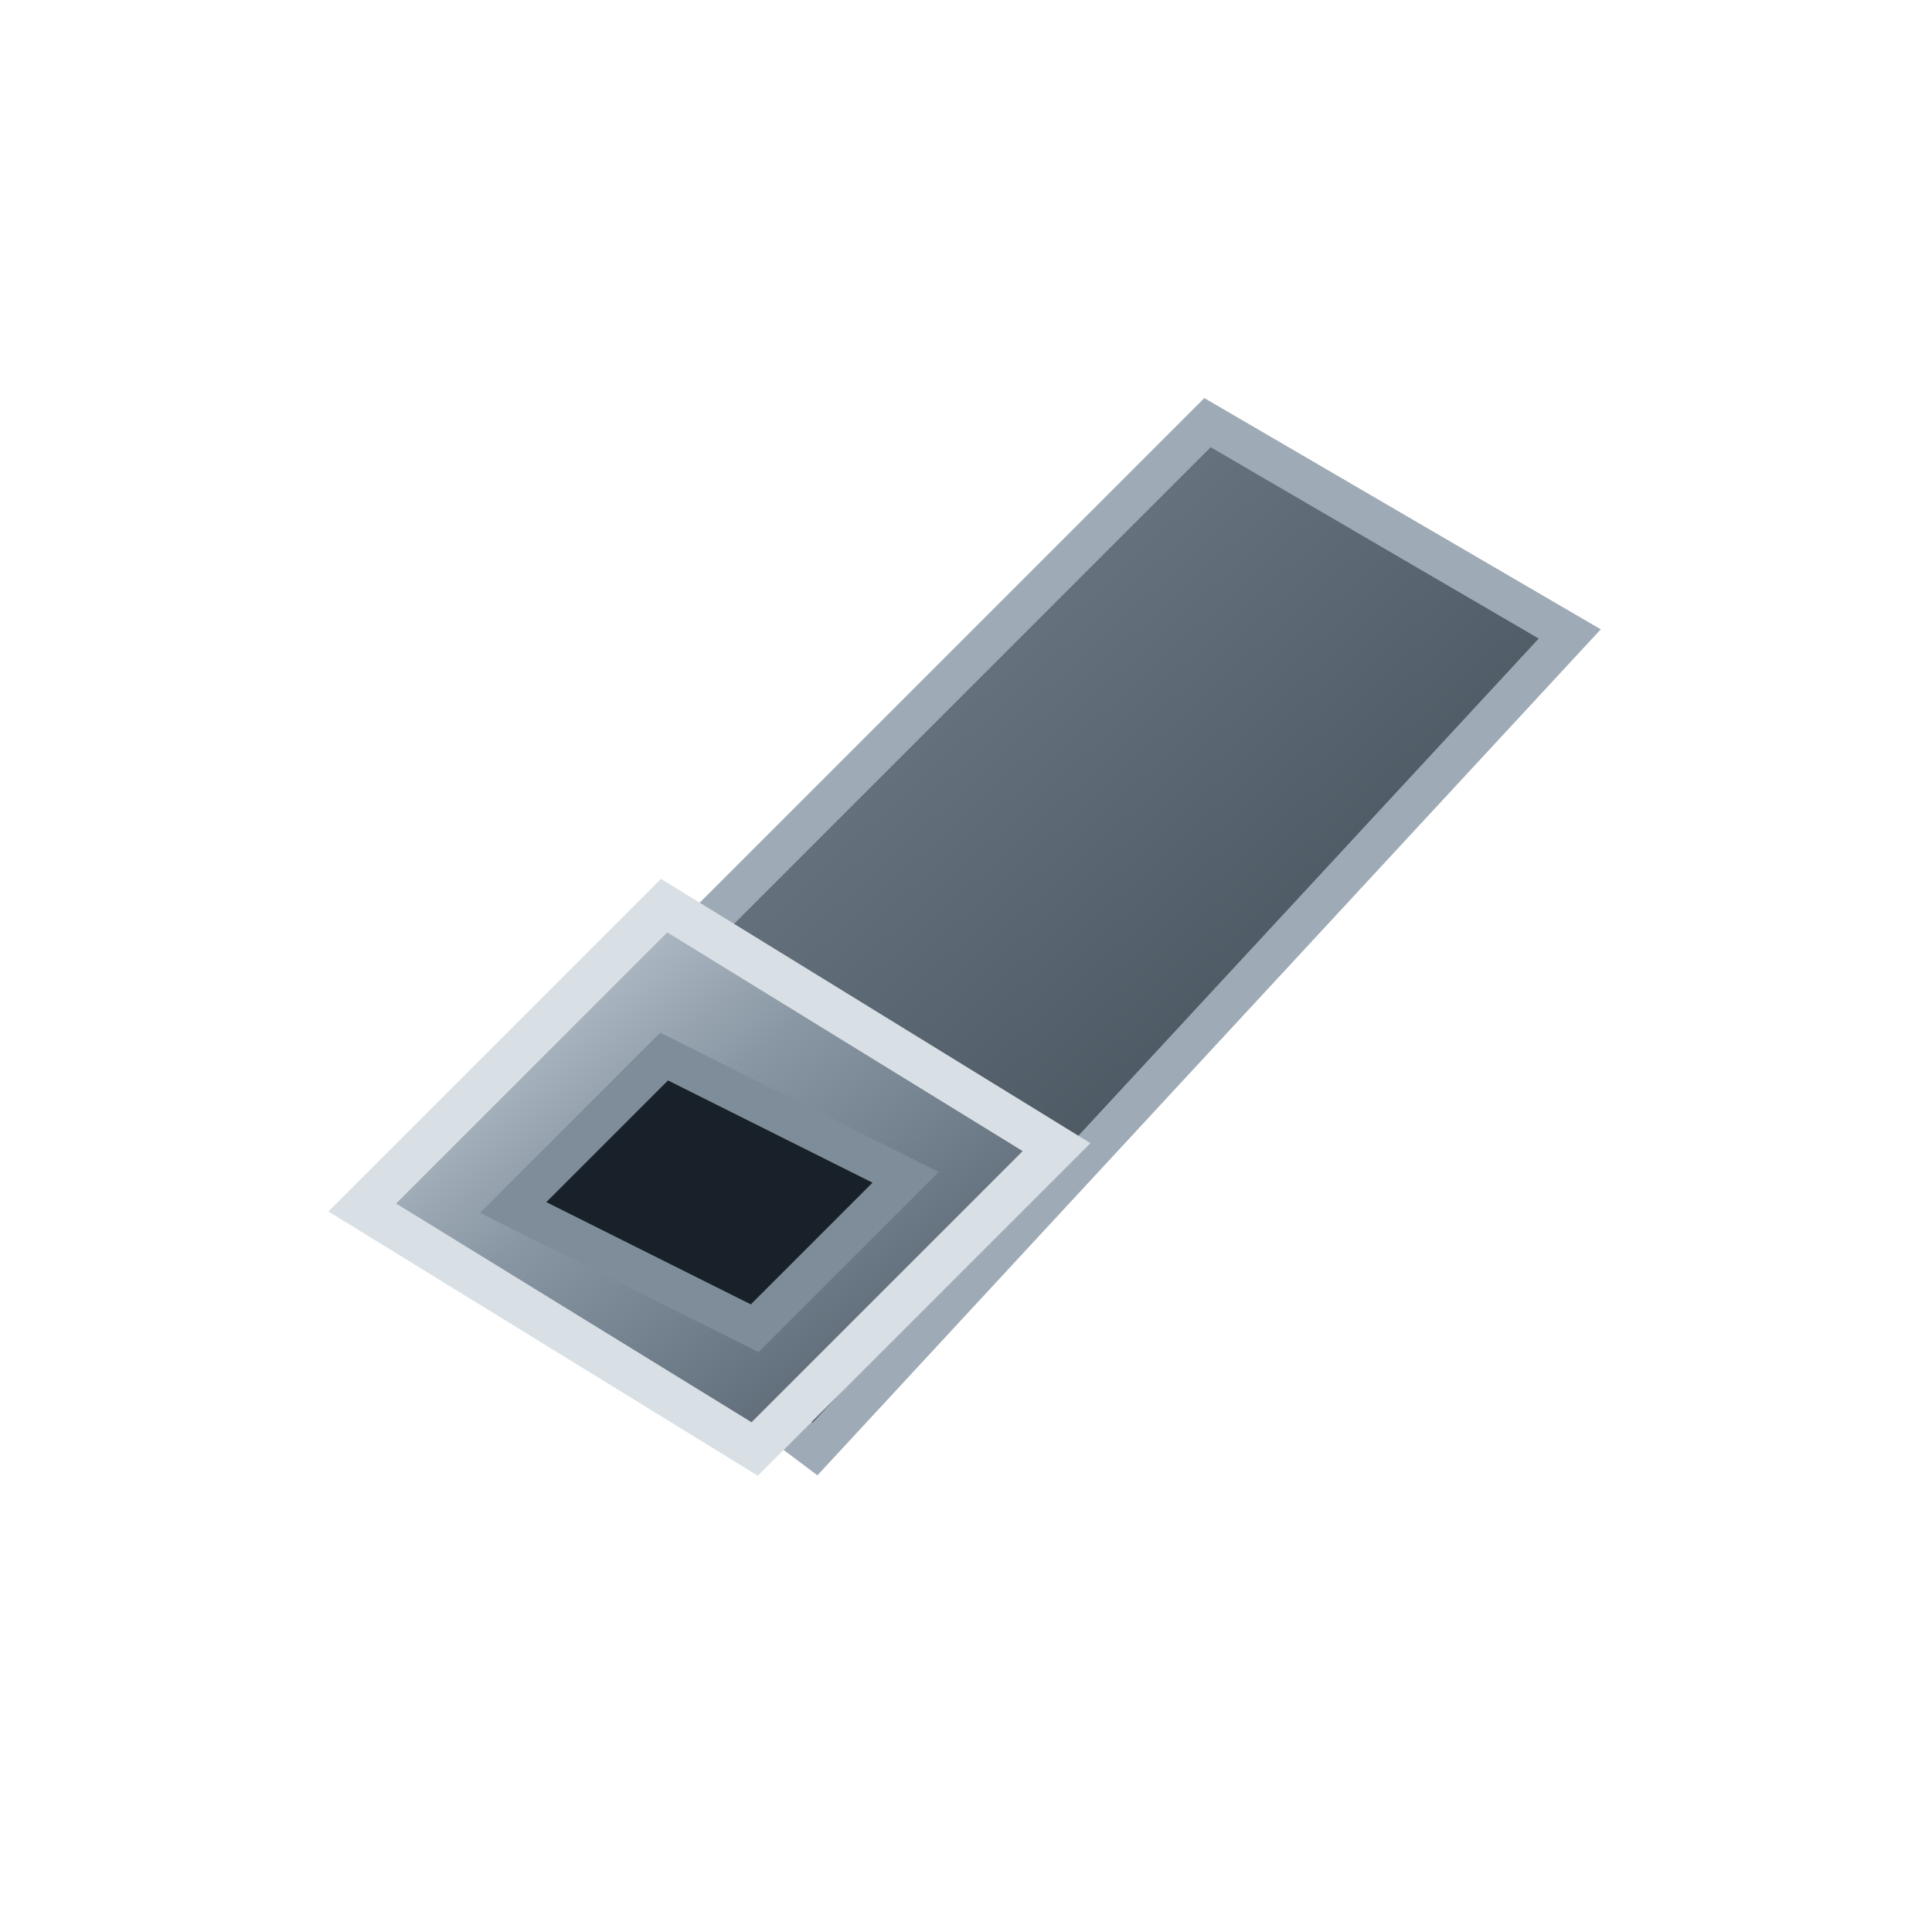
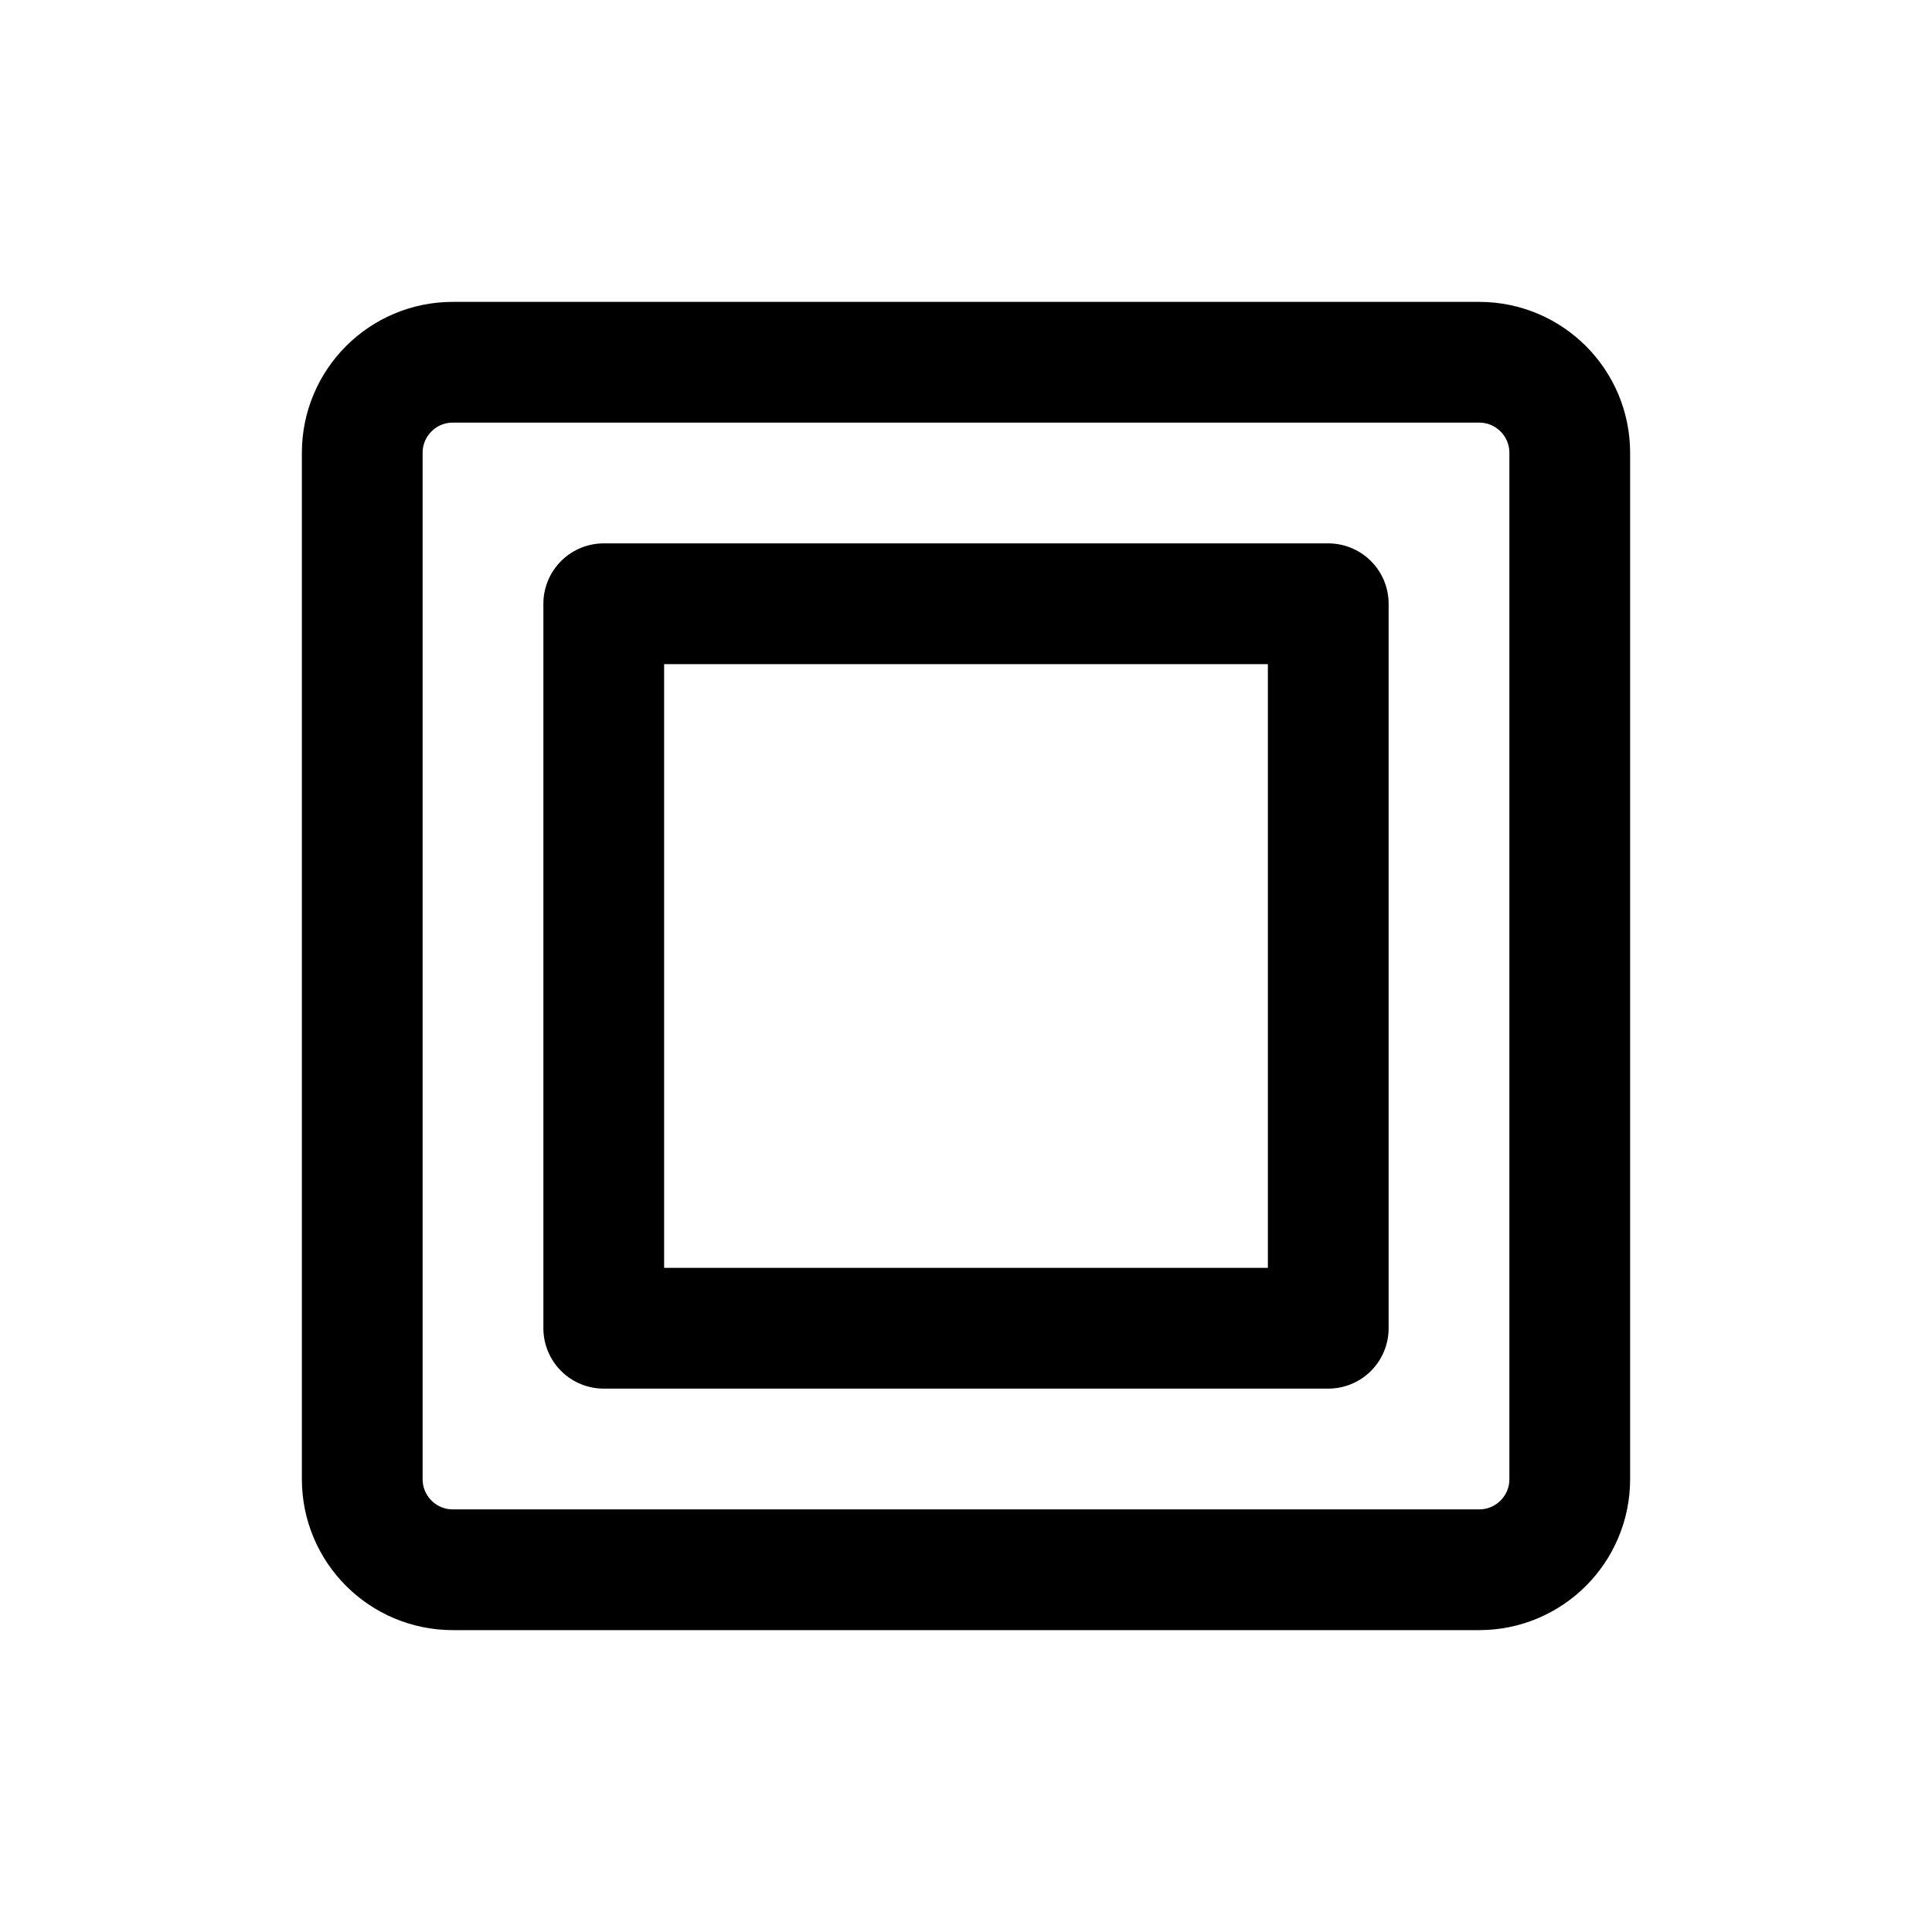
- <svg xmlns="http://www.w3.org/2000/svg" viewBox="0 0 64 64" fill="none" role="img">
-   <defs>
-     <linearGradient id="steel" x1="0" y1="0" x2="1" y2="1">
-       <stop offset="0" stop-color="#d8e0e7" />
-       <stop offset=".42" stop-color="#8997a4" />
-       <stop offset="1" stop-color="#46525e" />
-     </linearGradient>
-     <linearGradient id="dark" x1="0" y1="0" x2="1" y2="1">
-       <stop offset="0" stop-color="#82909c" />
-       <stop offset="1" stop-color="#303a44" />
-     </linearGradient>
-   </defs>
-   <path d="m15 39 25-25 12 7-25 27z" fill="url(#dark)" stroke="#9eabb6" stroke-width="1.3" />
-   <path d="m12 40 13 8 10-10-13-8z" fill="url(#steel)" stroke="#d9e0e5" stroke-width="1.4" />
-   <path d="m17 40 8 4 5-5-8-4z" fill="#18212a" stroke="#7e8d99" stroke-width="1.3" />
+ <svg xmlns="http://www.w3.org/2000/svg" viewBox="0 0 32 32" fill="none">
+   <g stroke="currentColor" stroke-width="2" stroke-linecap="round" stroke-linejoin="round">
+     <rect x="6" y="6" width="20" height="20" rx="1.5" />
+     <rect x="10" y="10" width="12" height="12" />
+   </g>
</svg>
